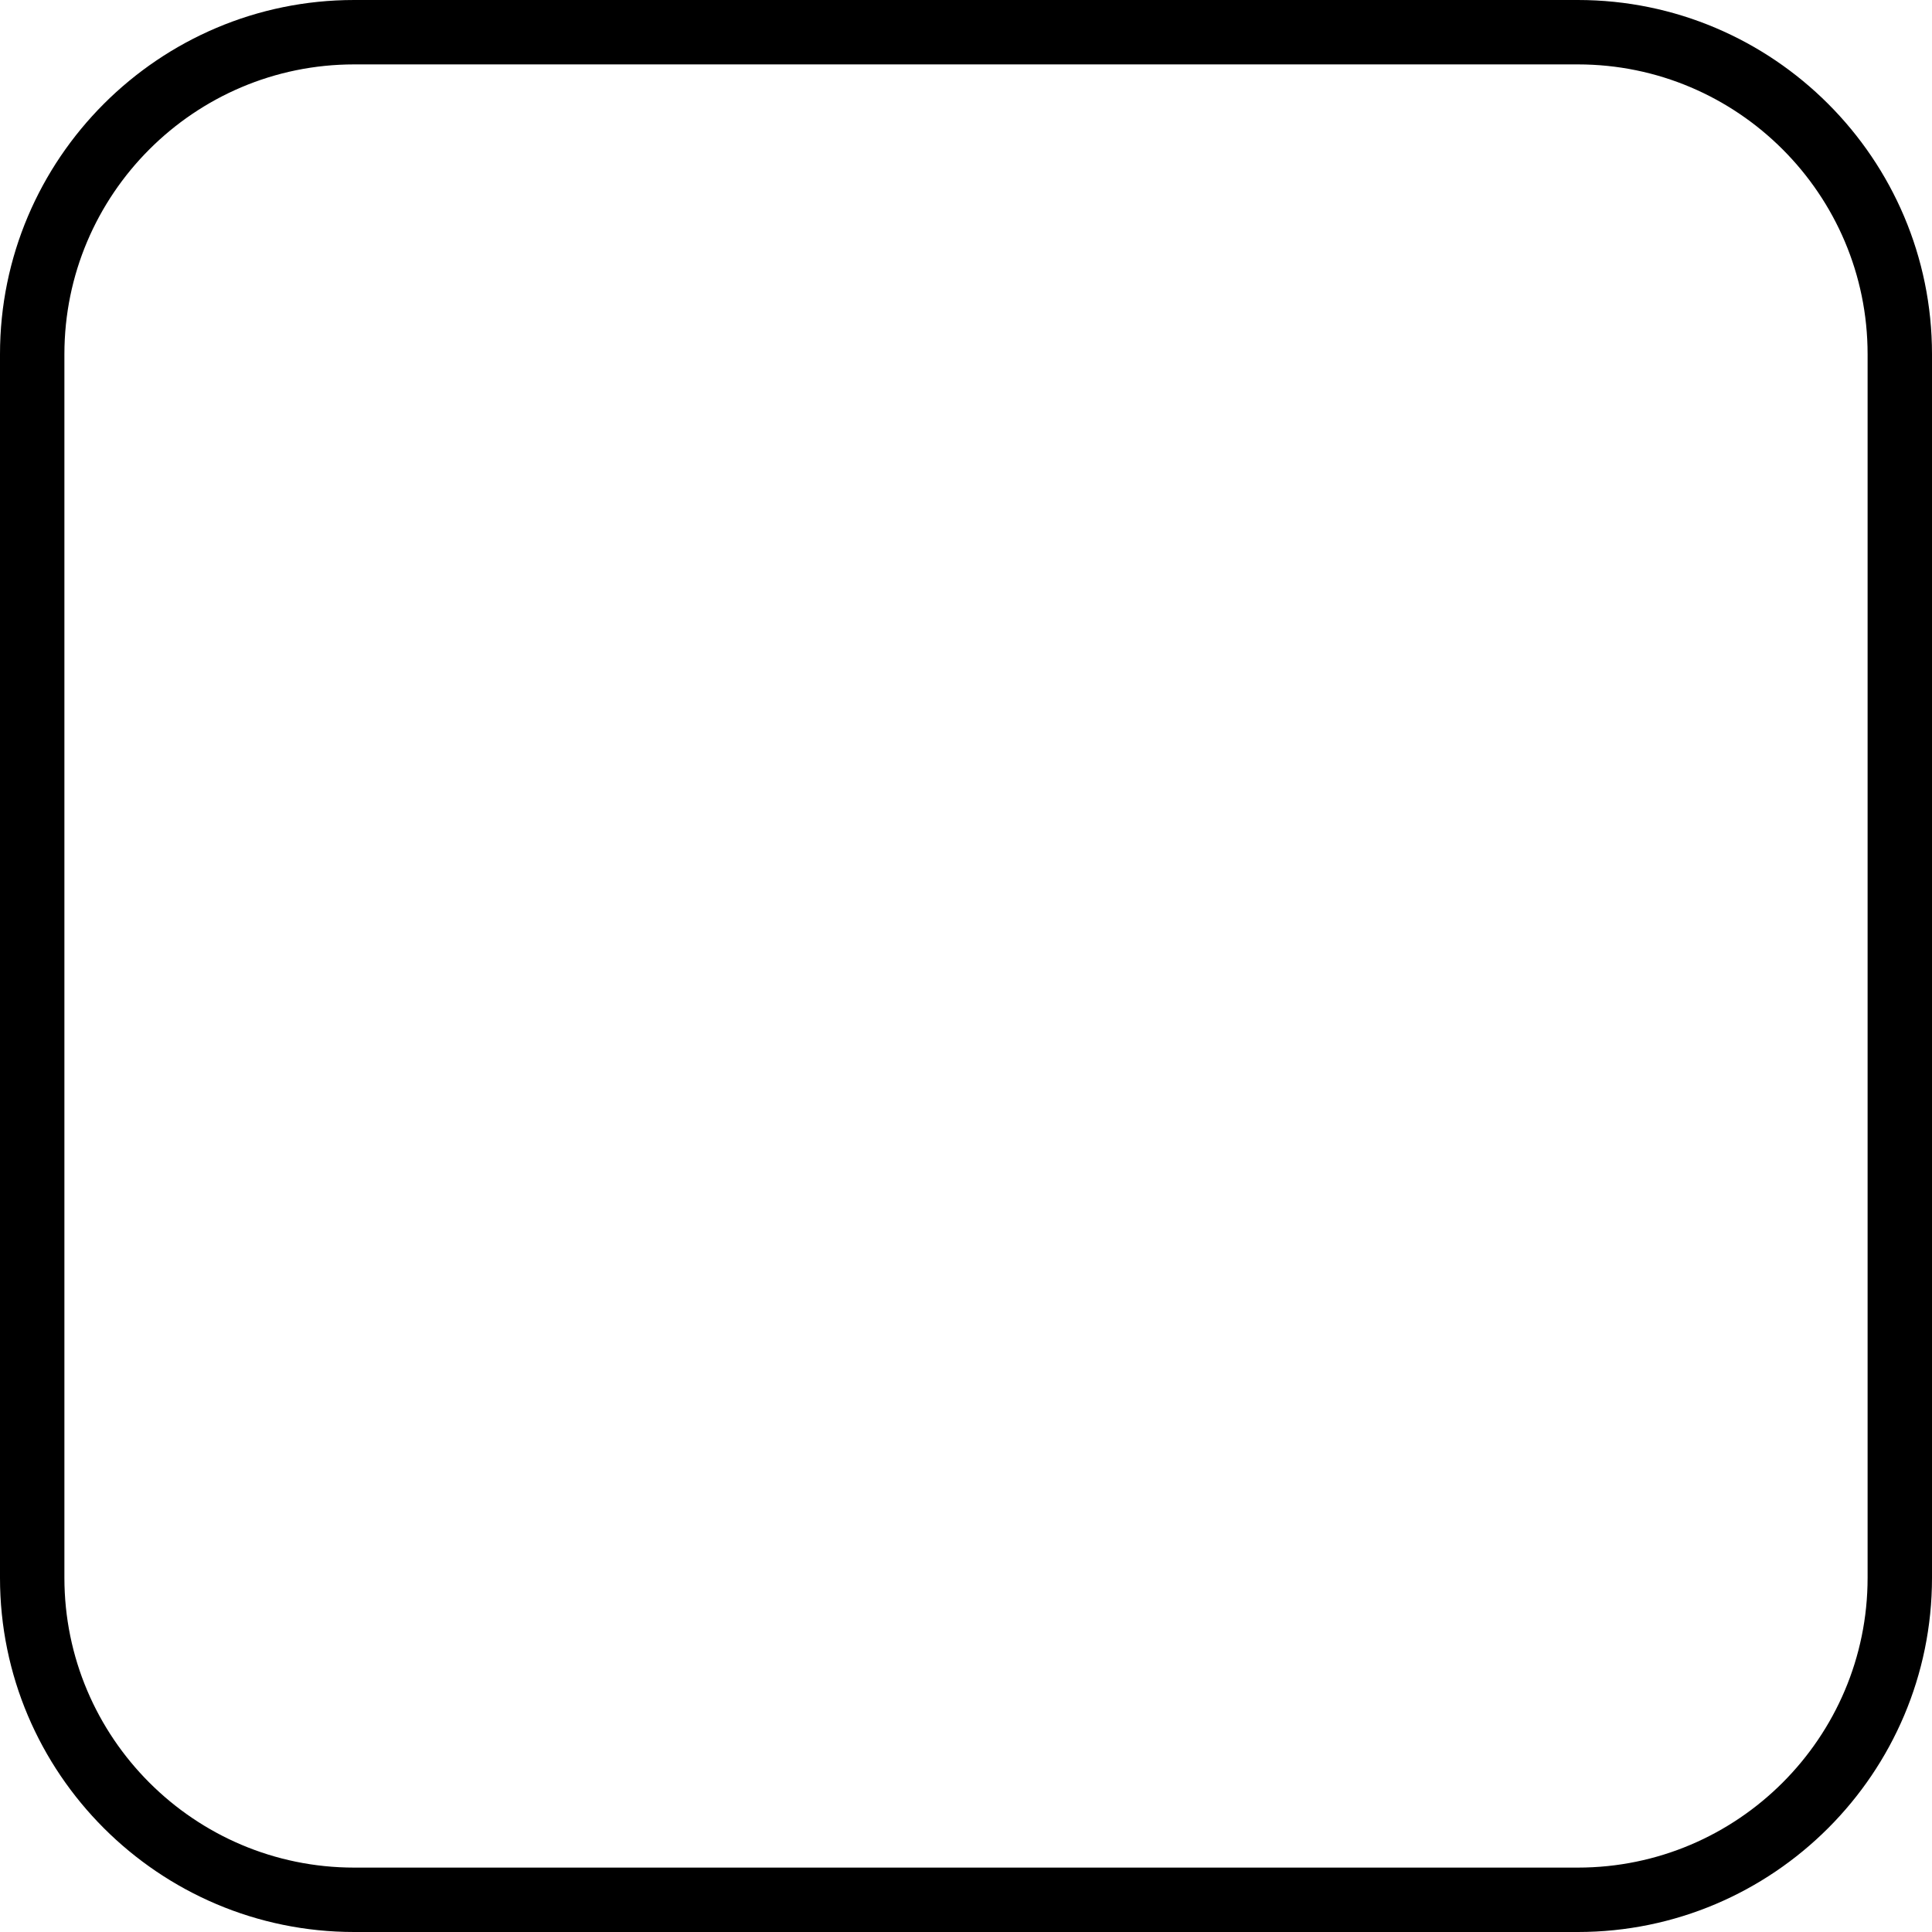
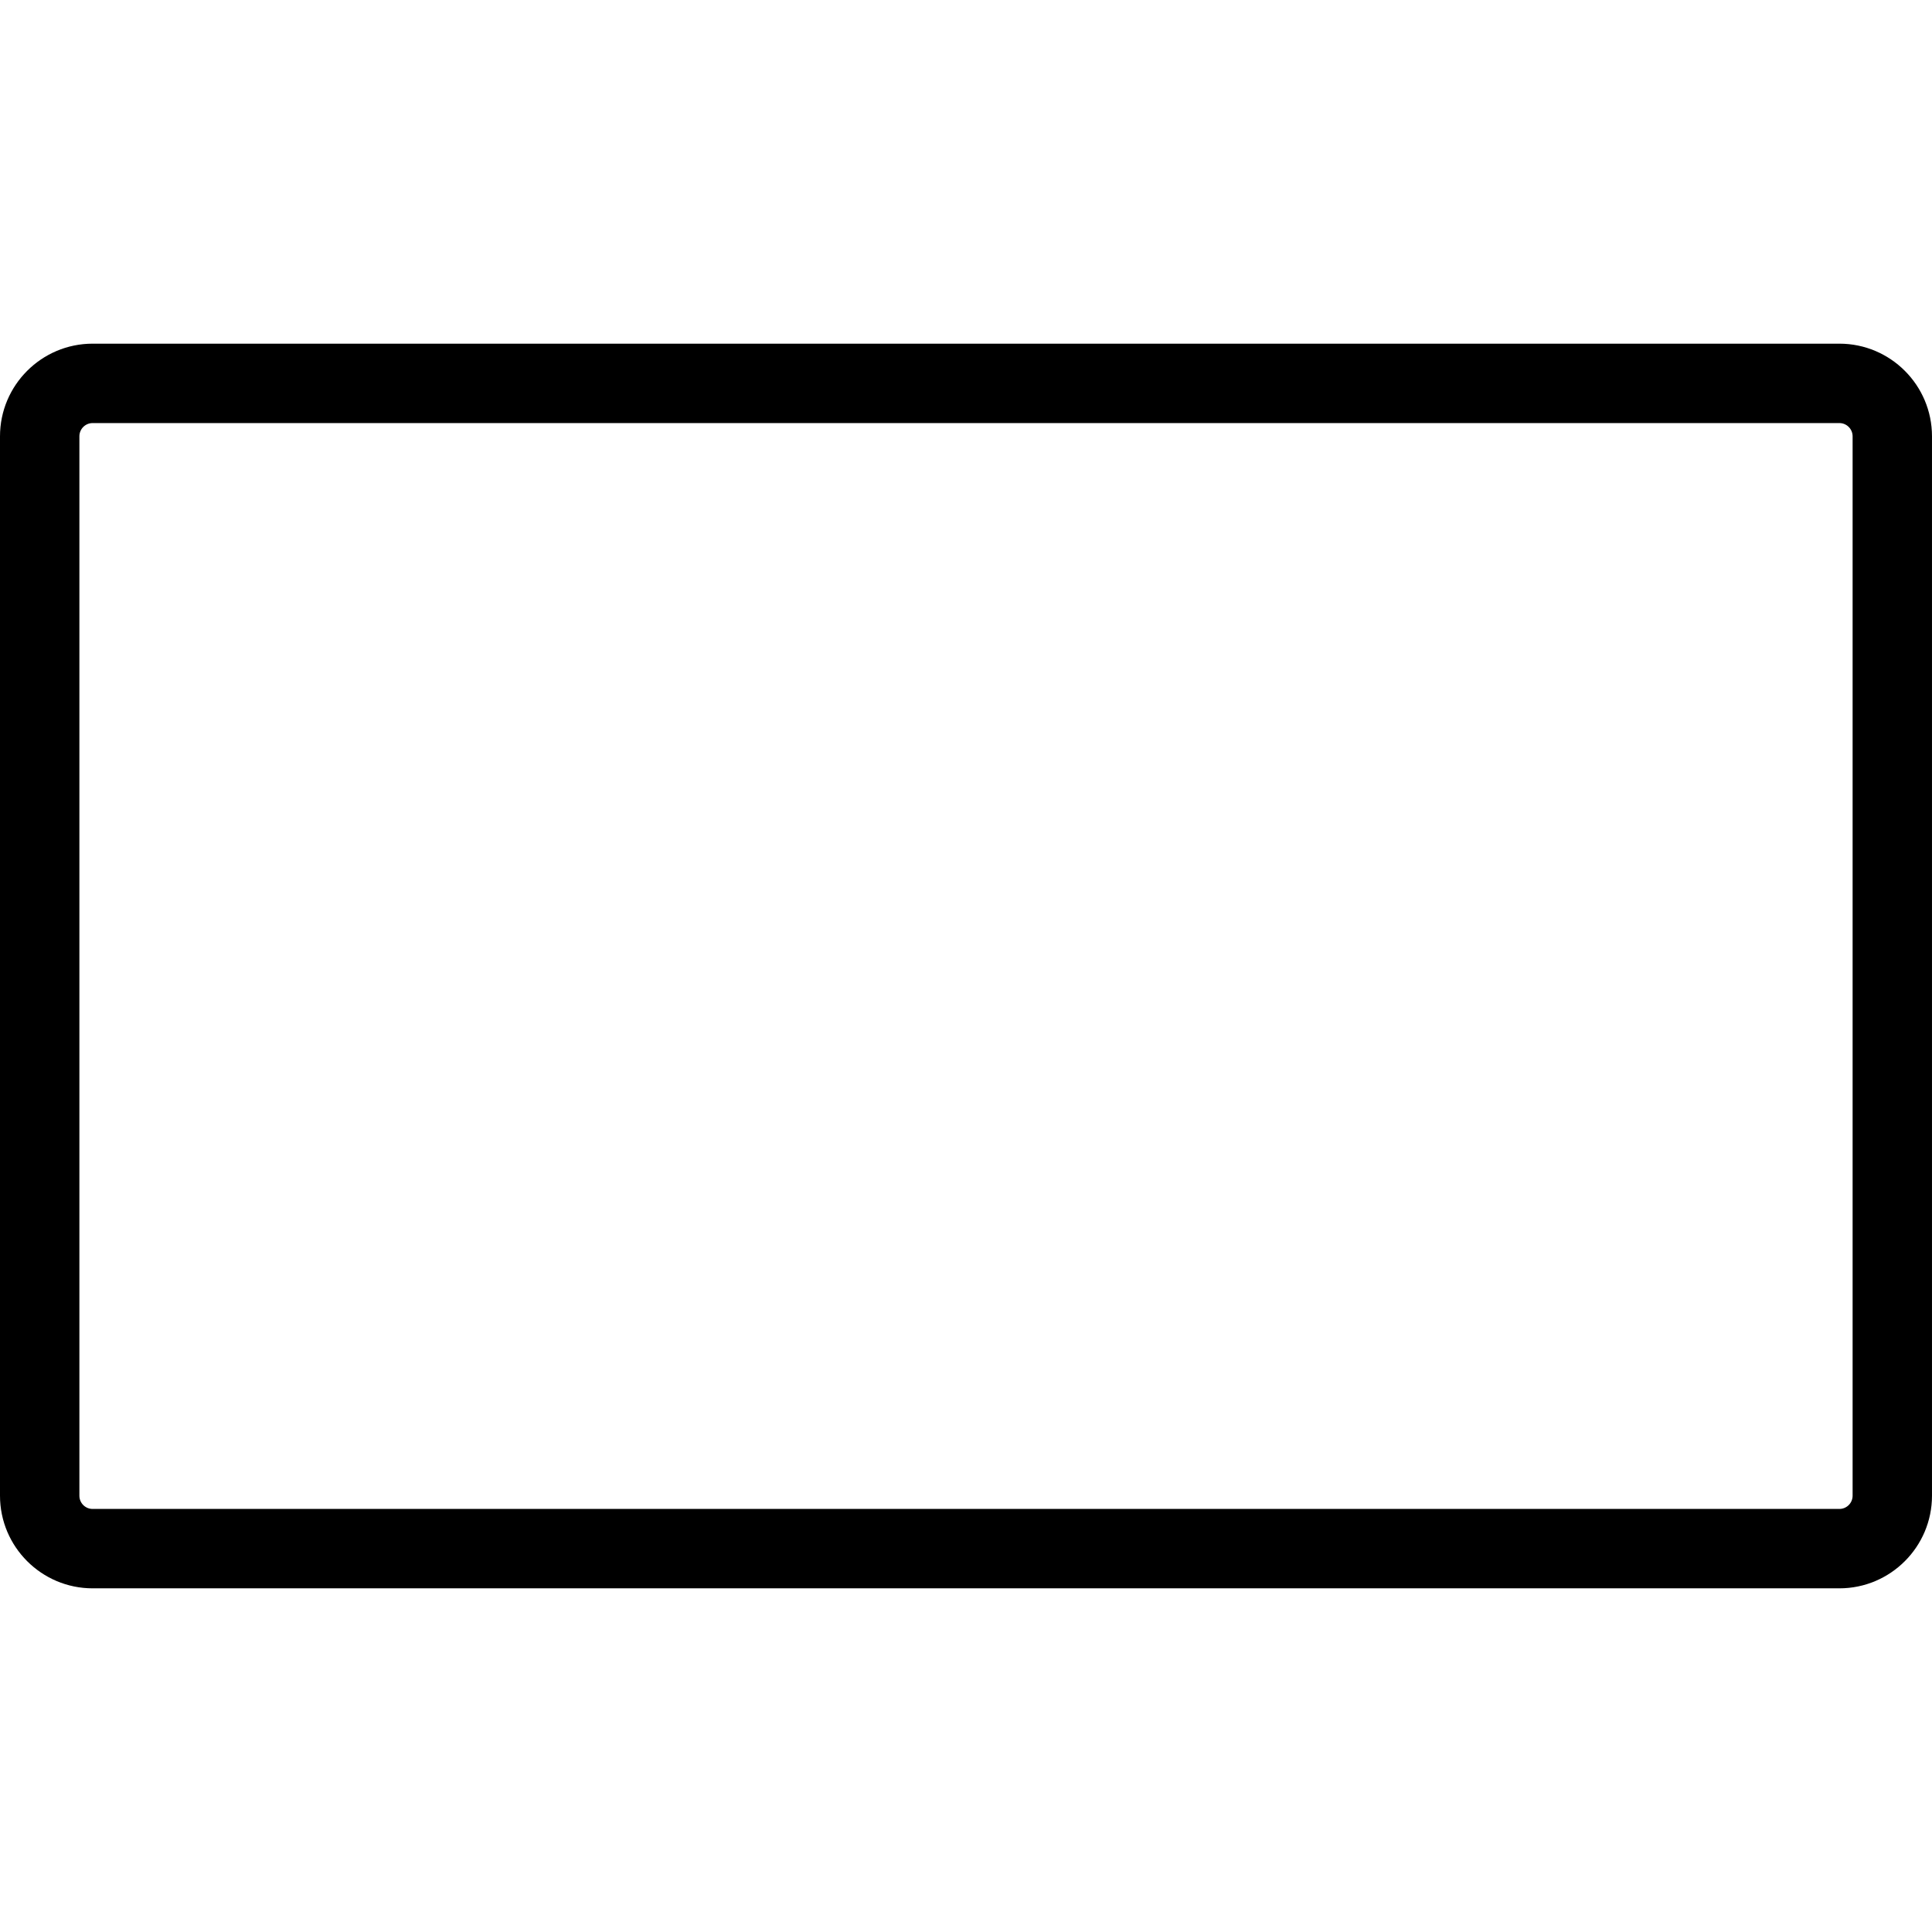
- <svg xmlns="http://www.w3.org/2000/svg" version="1.1" id="Capa_1" x="0px" y="0px" viewBox="0 0 60 60" style="enable-background:new 0 0 60 60;" xml:space="preserve">
-   <path d="M49.001,0H10.999C4.934,0,0,4.934,0,10.999v38.003C0,55.066,4.934,60,10.999,60h38.002C55.065,60,60,55.066,60,49.001  V10.999C60,4.934,55.065,0,49.001,0z M58,49.001C58,53.963,53.963,58,49.001,58H10.999C6.037,58,2,53.963,2,49.001V10.999  C2,6.037,6.037,2,10.999,2h38.002C53.963,2,58,6.037,58,10.999V49.001z" />
+ <svg xmlns="http://www.w3.org/2000/svg" version="1.1" id="Capa_1" x="0px" y="0px" width="409.042px" height="409.043px" viewBox="0 0 409.042 409.043" style="enable-background:new 0 0 409.042 409.043;" xml:space="preserve">
+   <g>
+     <path d="M389.433,72.762H19.611C8.797,72.762,0,81.558,0,92.374V316.67c0,10.818,8.797,19.611,19.611,19.611h369.822   c10.812,0,19.609-8.793,19.609-19.611V92.374C409.042,81.558,400.246,72.762,389.433,72.762z M392.234,316.67   c0,1.555-1.26,2.802-2.801,2.802H19.611c-1.546,0-2.802-1.247-2.802-2.802V92.374c0-1.546,1.256-2.802,2.802-2.802h369.822   c1.541,0,2.801,1.255,2.801,2.802V316.67z" />
+   </g>
  <g>
</g>
  <g>
</g>
  <g>
</g>
  <g>
</g>
  <g>
</g>
  <g>
</g>
  <g>
</g>
  <g>
</g>
  <g>
</g>
  <g>
</g>
  <g>
</g>
  <g>
</g>
  <g>
</g>
  <g>
</g>
  <g>
</g>
</svg>
